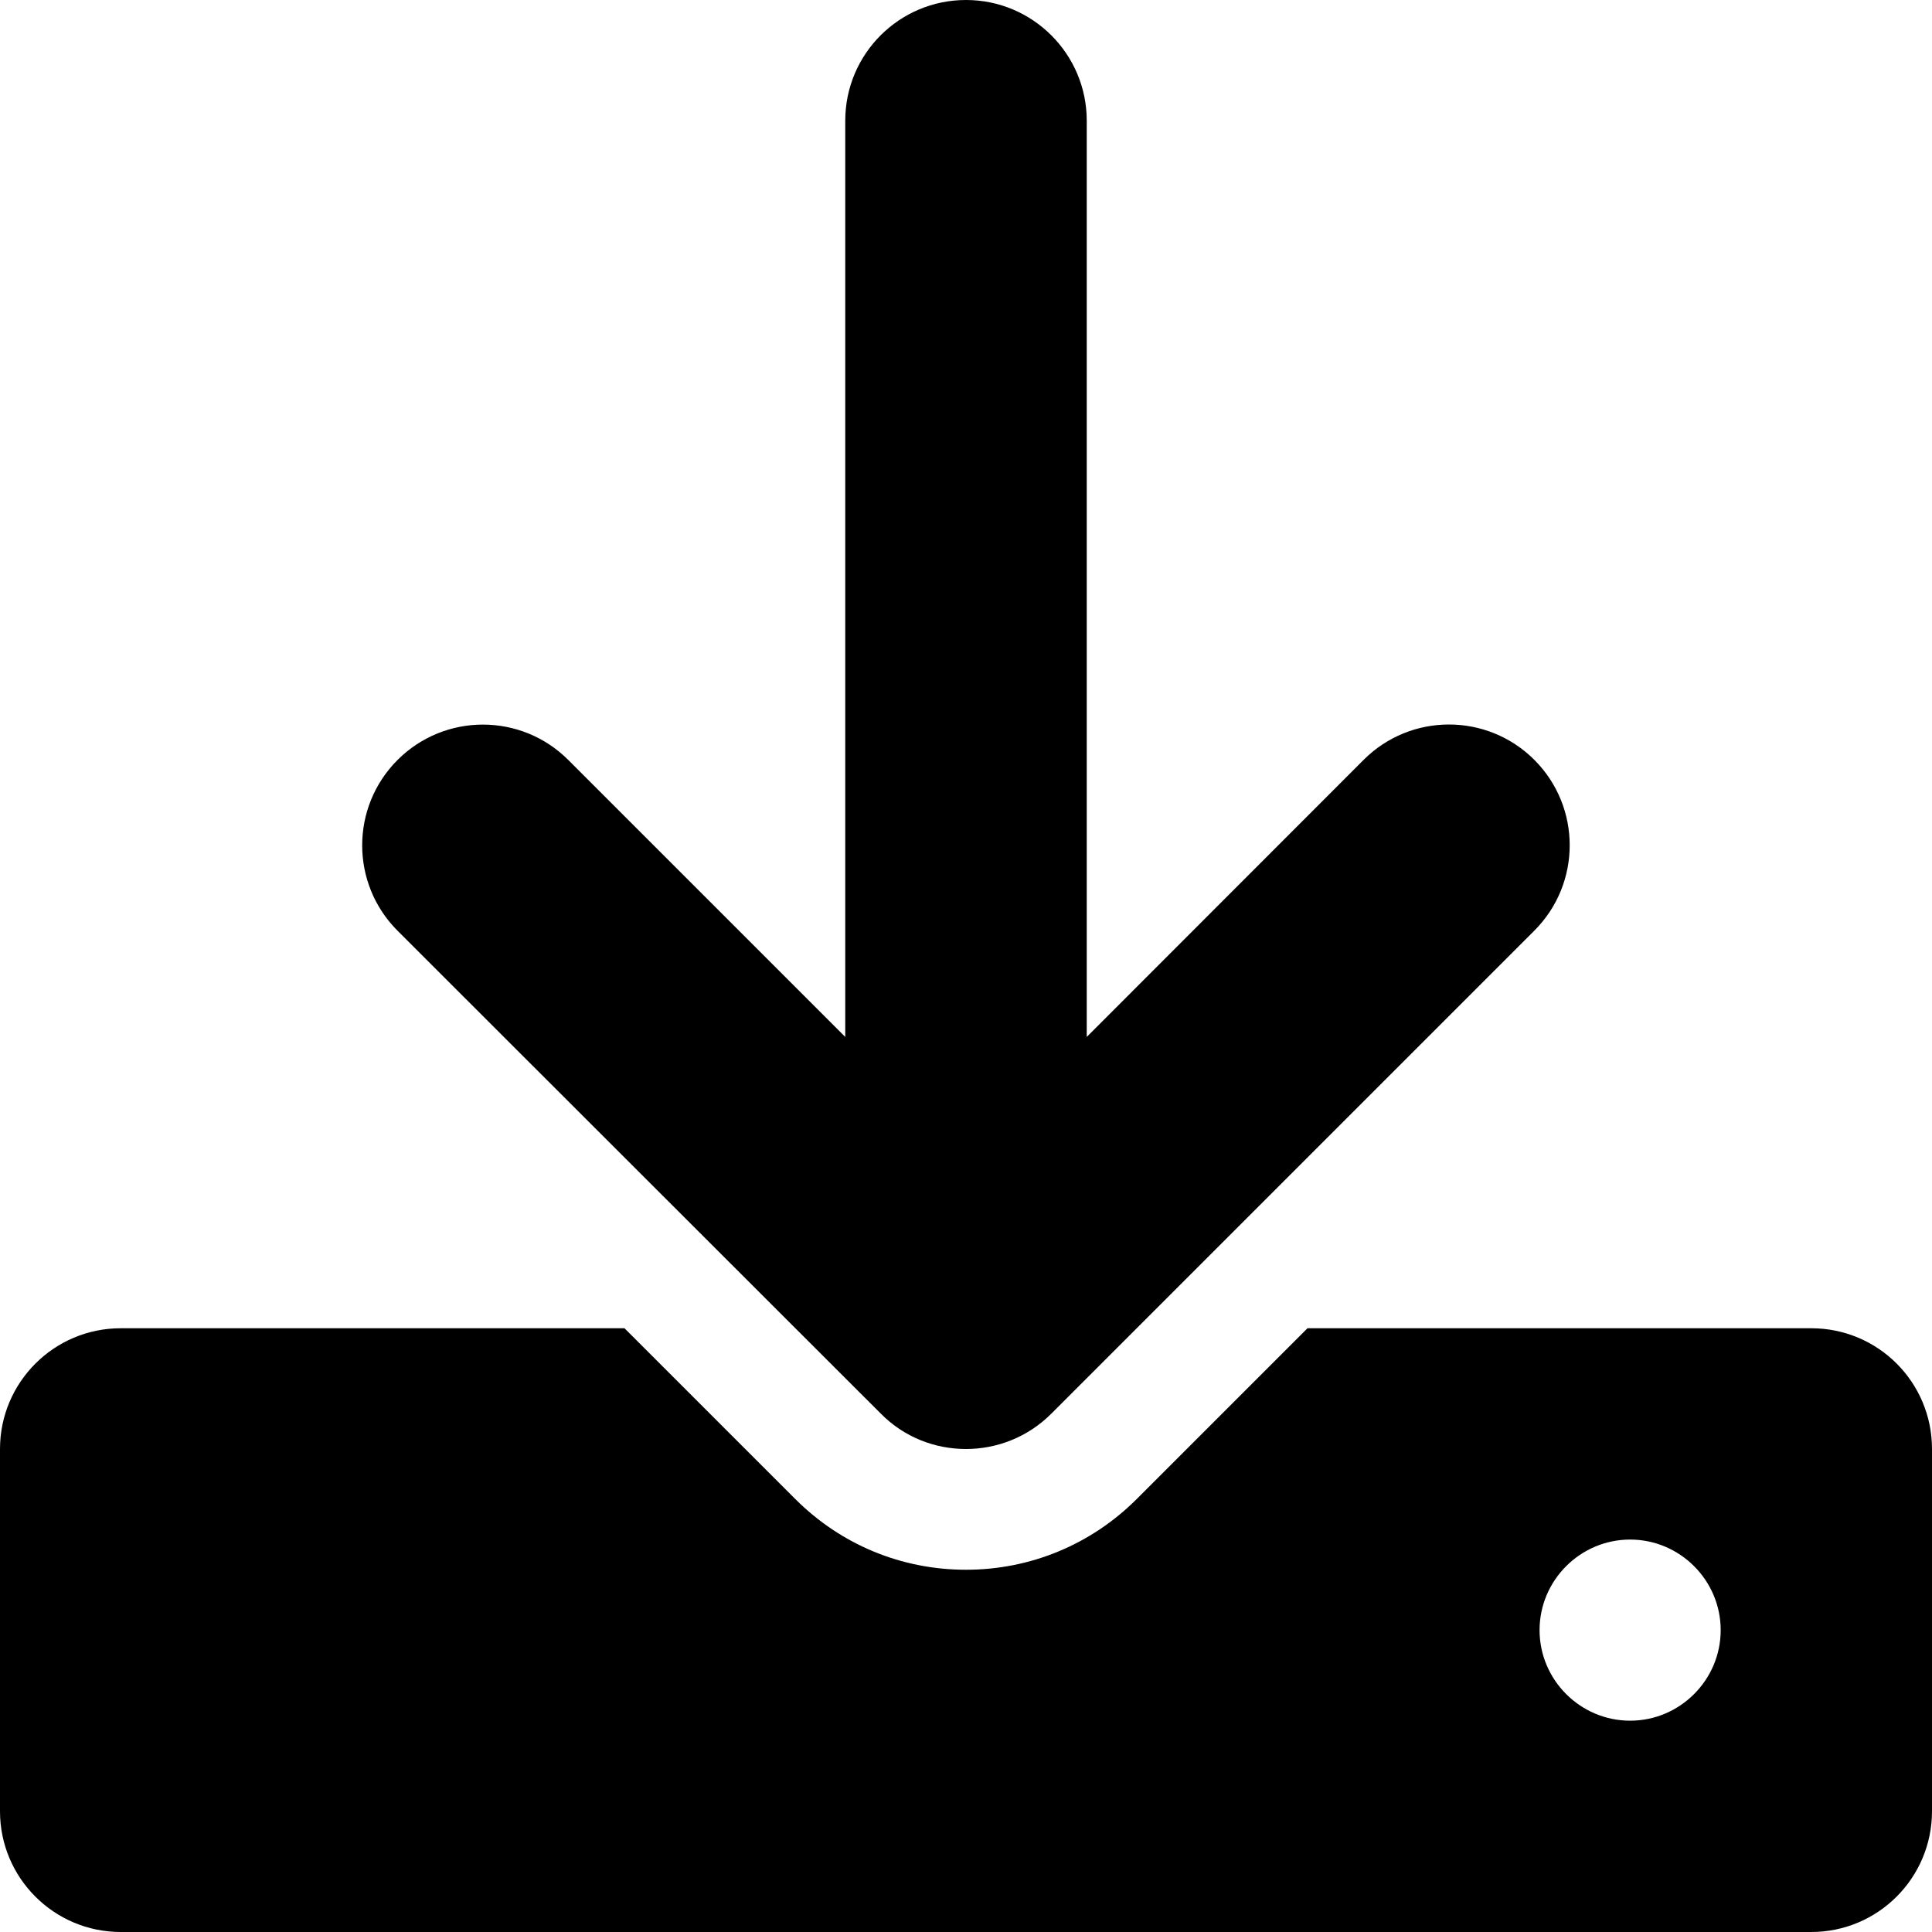
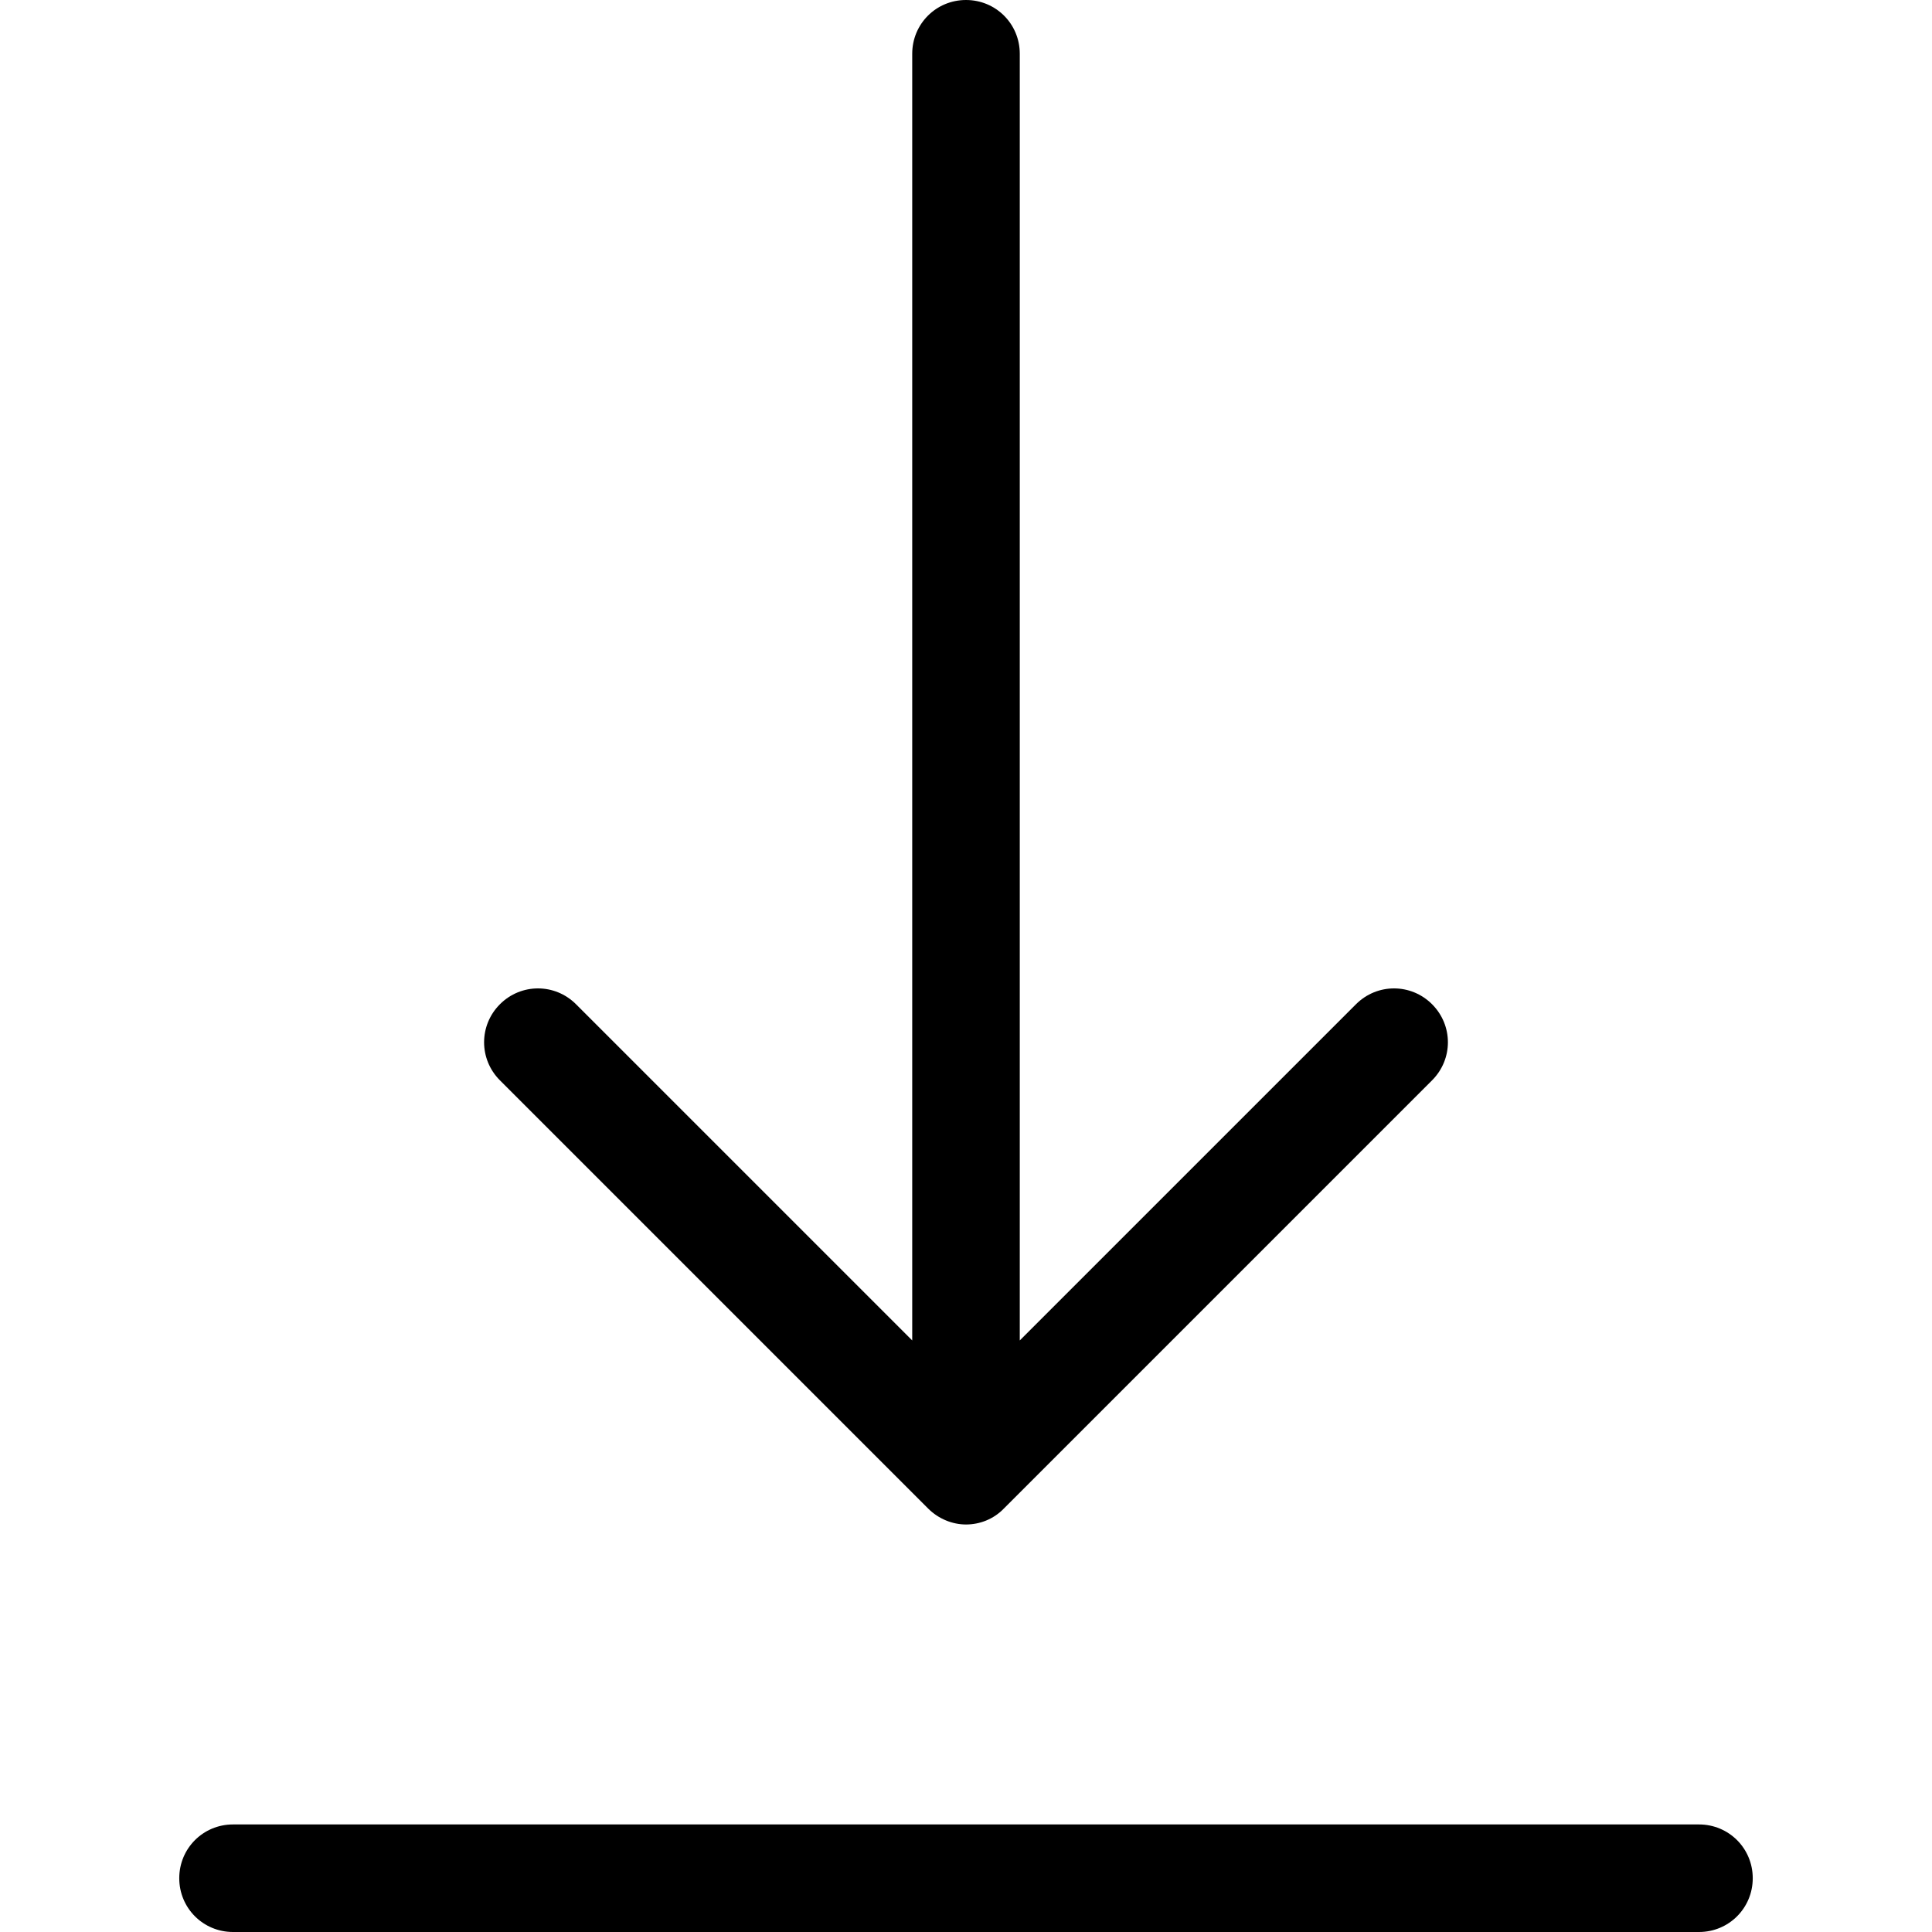
- <svg xmlns="http://www.w3.org/2000/svg" viewBox="0 0 512 512">
-   <path d="M480 352h-133.5l-45.25 45.25C289.2 409.3 273.1 416 256 416s-33.16-6.656-45.25-18.75L165.5 352H32c-17.67 0-32 14.33-32 32v96c0 17.67 14.33 32 32 32h448c17.67 0 32-14.33 32-32v-96C512 366.3 497.7 352 480 352zM432 456c-13.2 0-24-10.8-24-24c0-13.2 10.8-24 24-24s24 10.8 24 24C456 445.2 445.2 456 432 456zM233.4 374.6C239.6 380.9 247.8 384 256 384s16.38-3.125 22.62-9.375l128-128c12.49-12.5 12.49-32.75 0-45.25c-12.5-12.5-32.76-12.5-45.25 0L288 274.8V32c0-17.67-14.33-32-32-32C238.3 0 224 14.33 224 32v242.8L150.6 201.4c-12.49-12.5-32.75-12.5-45.25 0c-12.49 12.5-12.49 32.75 0 45.25L233.4 374.6z" />
+ <svg xmlns="http://www.w3.org/2000/svg" version="1.1" id="Capa_1" x="0px" y="0px" viewBox="0 0 485 485" style="enable-background:new 0 0 485 485;" xml:space="preserve">
+   <g>
+     <g>
+       <path d="M233,378.7c2.6,2.6,6.1,4,9.5,4s6.9-1.3,9.5-4l107.5-107.5c5.3-5.3,5.3-13.8,0-19.1c-5.3-5.3-13.8-5.3-19.1,0L256,336.5    v-323C256,6,250,0,242.5,0S229,6,229,13.5v323l-84.4-84.4c-5.3-5.3-13.8-5.3-19.1,0s-5.3,13.8,0,19.1L233,378.7z" />
+       <path d="M426.5,458h-368C51,458,45,464,45,471.5S51,485,58.5,485h368c7.5,0,13.5-6,13.5-13.5S434,458,426.5,458z" />
+     </g>
+   </g>
+   <g>
+ </g>
+   <g>
+ </g>
+   <g>
+ </g>
+   <g>
+ </g>
+   <g>
+ </g>
+   <g>
+ </g>
+   <g>
+ </g>
+   <g>
+ </g>
+   <g>
+ </g>
+   <g>
+ </g>
+   <g>
+ </g>
+   <g>
+ </g>
+   <g>
+ </g>
+   <g>
+ </g>
+   <g>
+ </g>
</svg>
